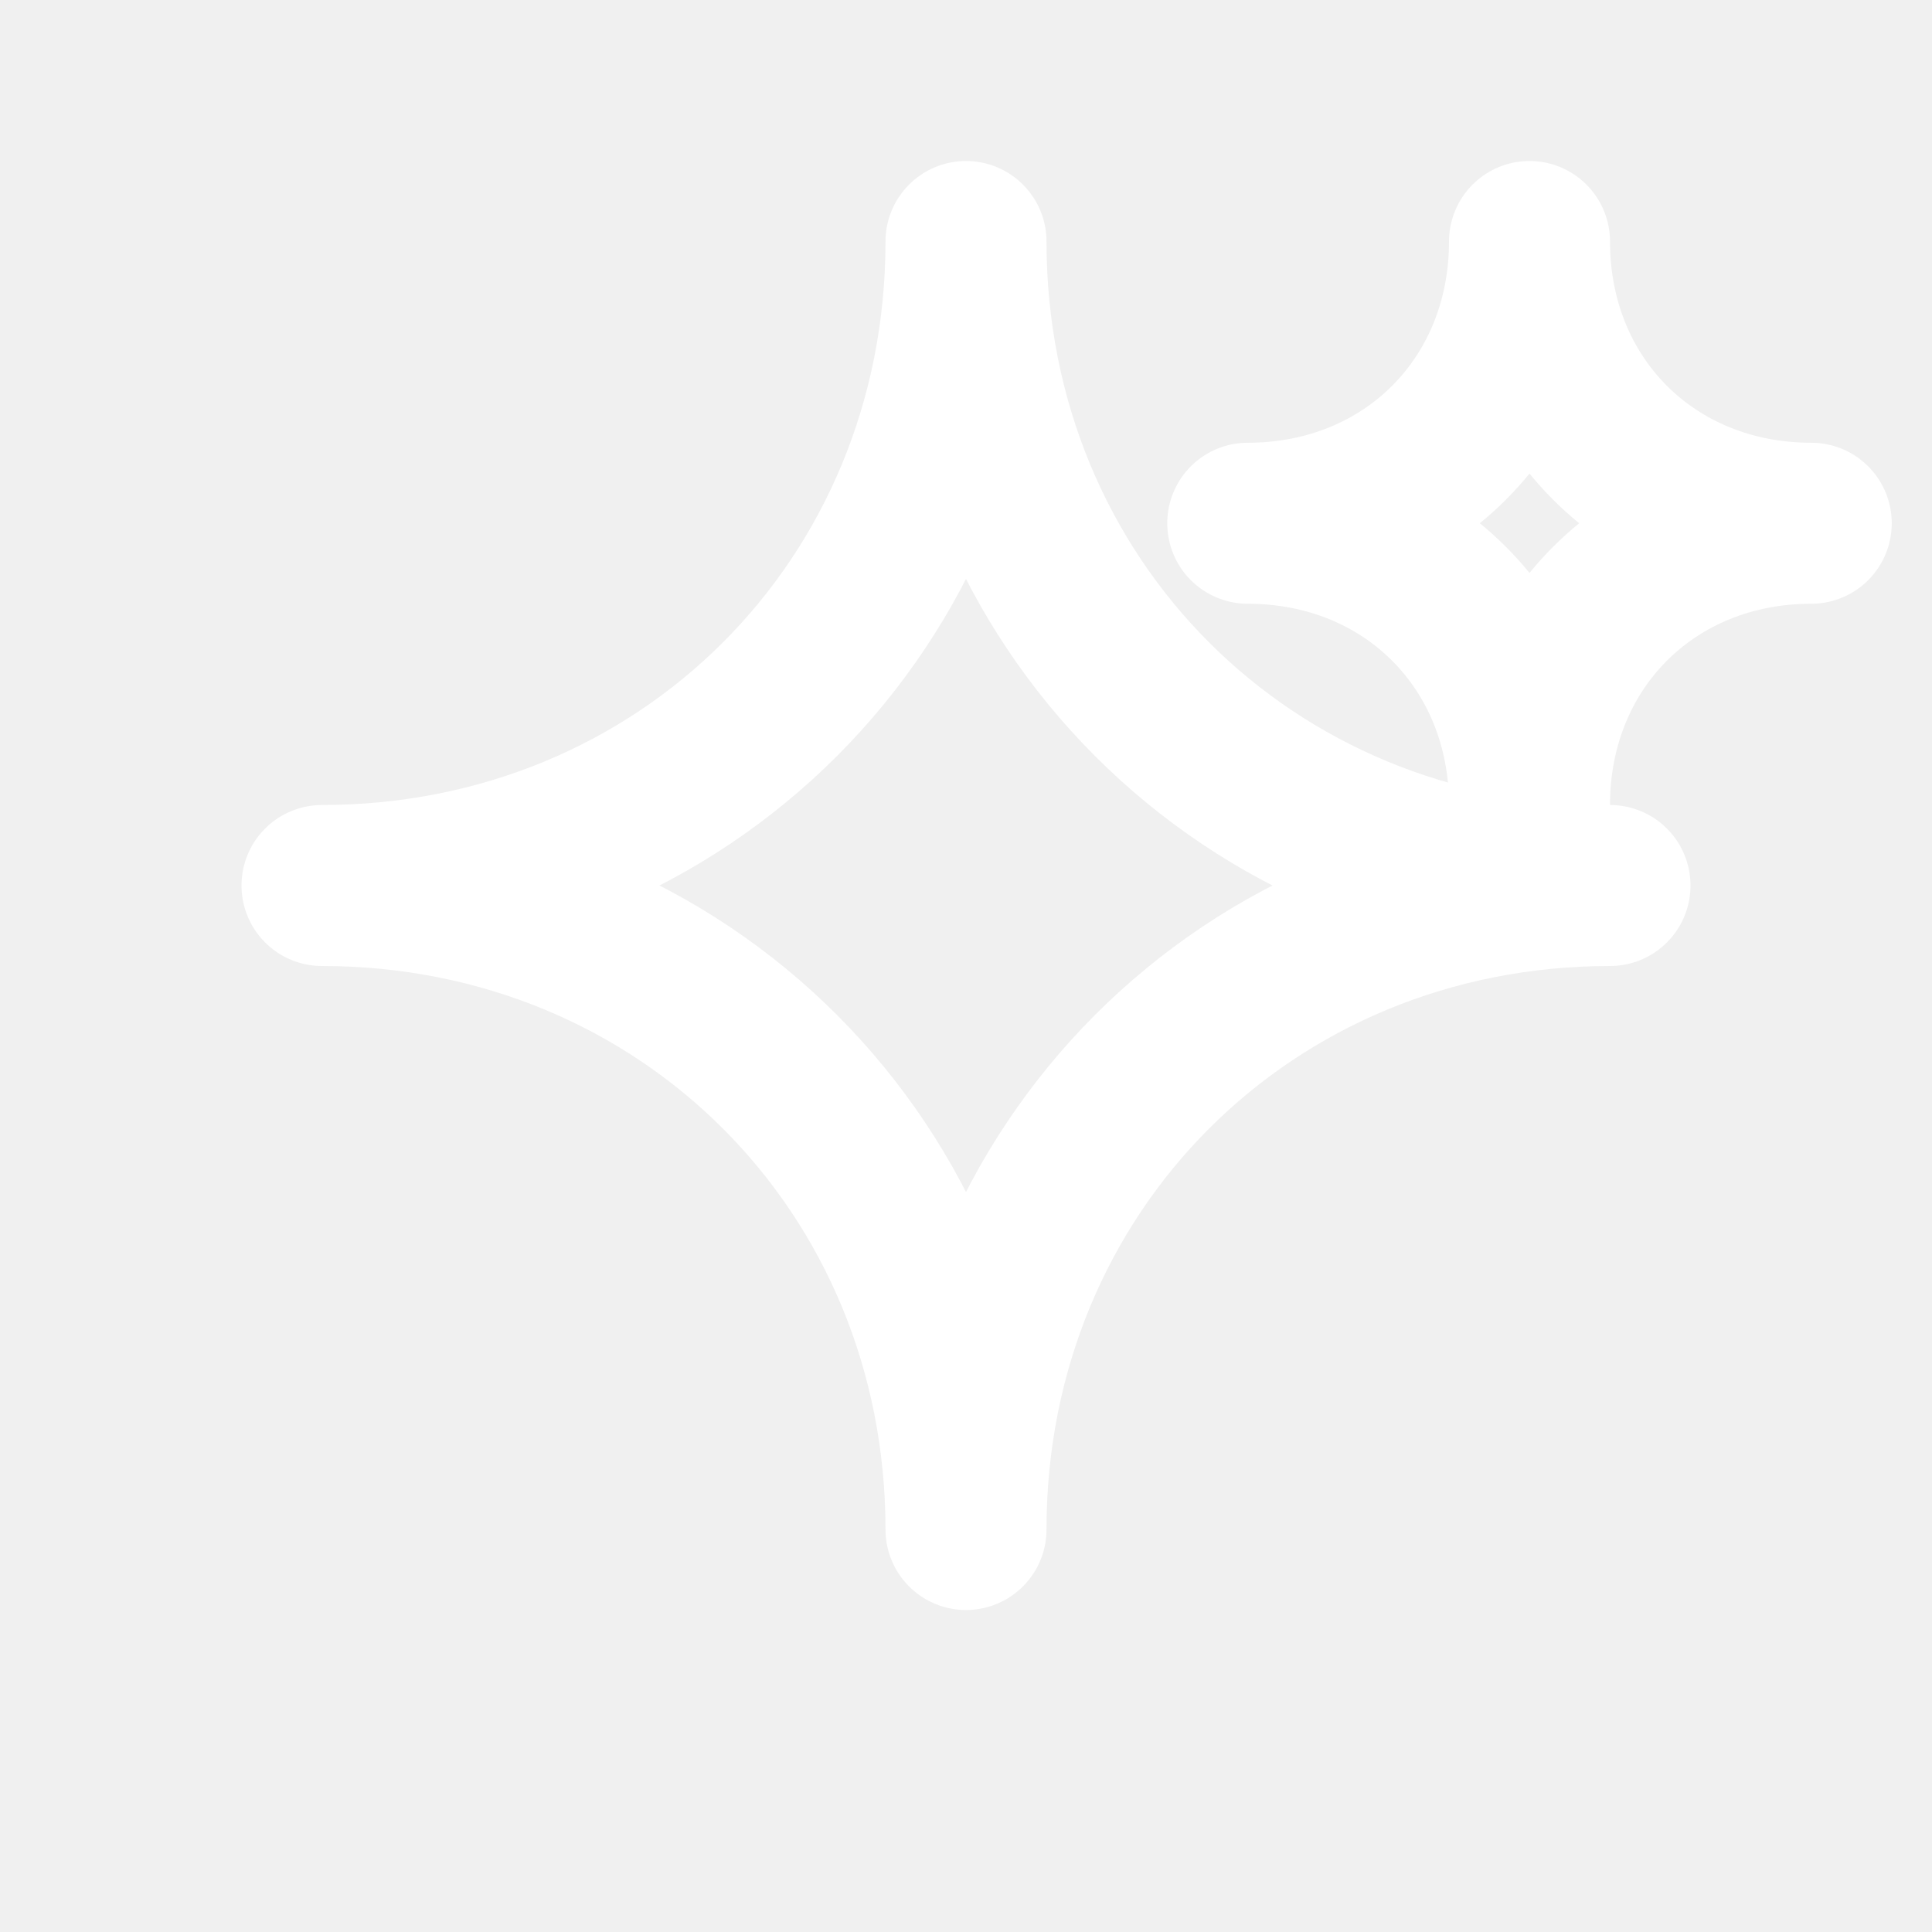
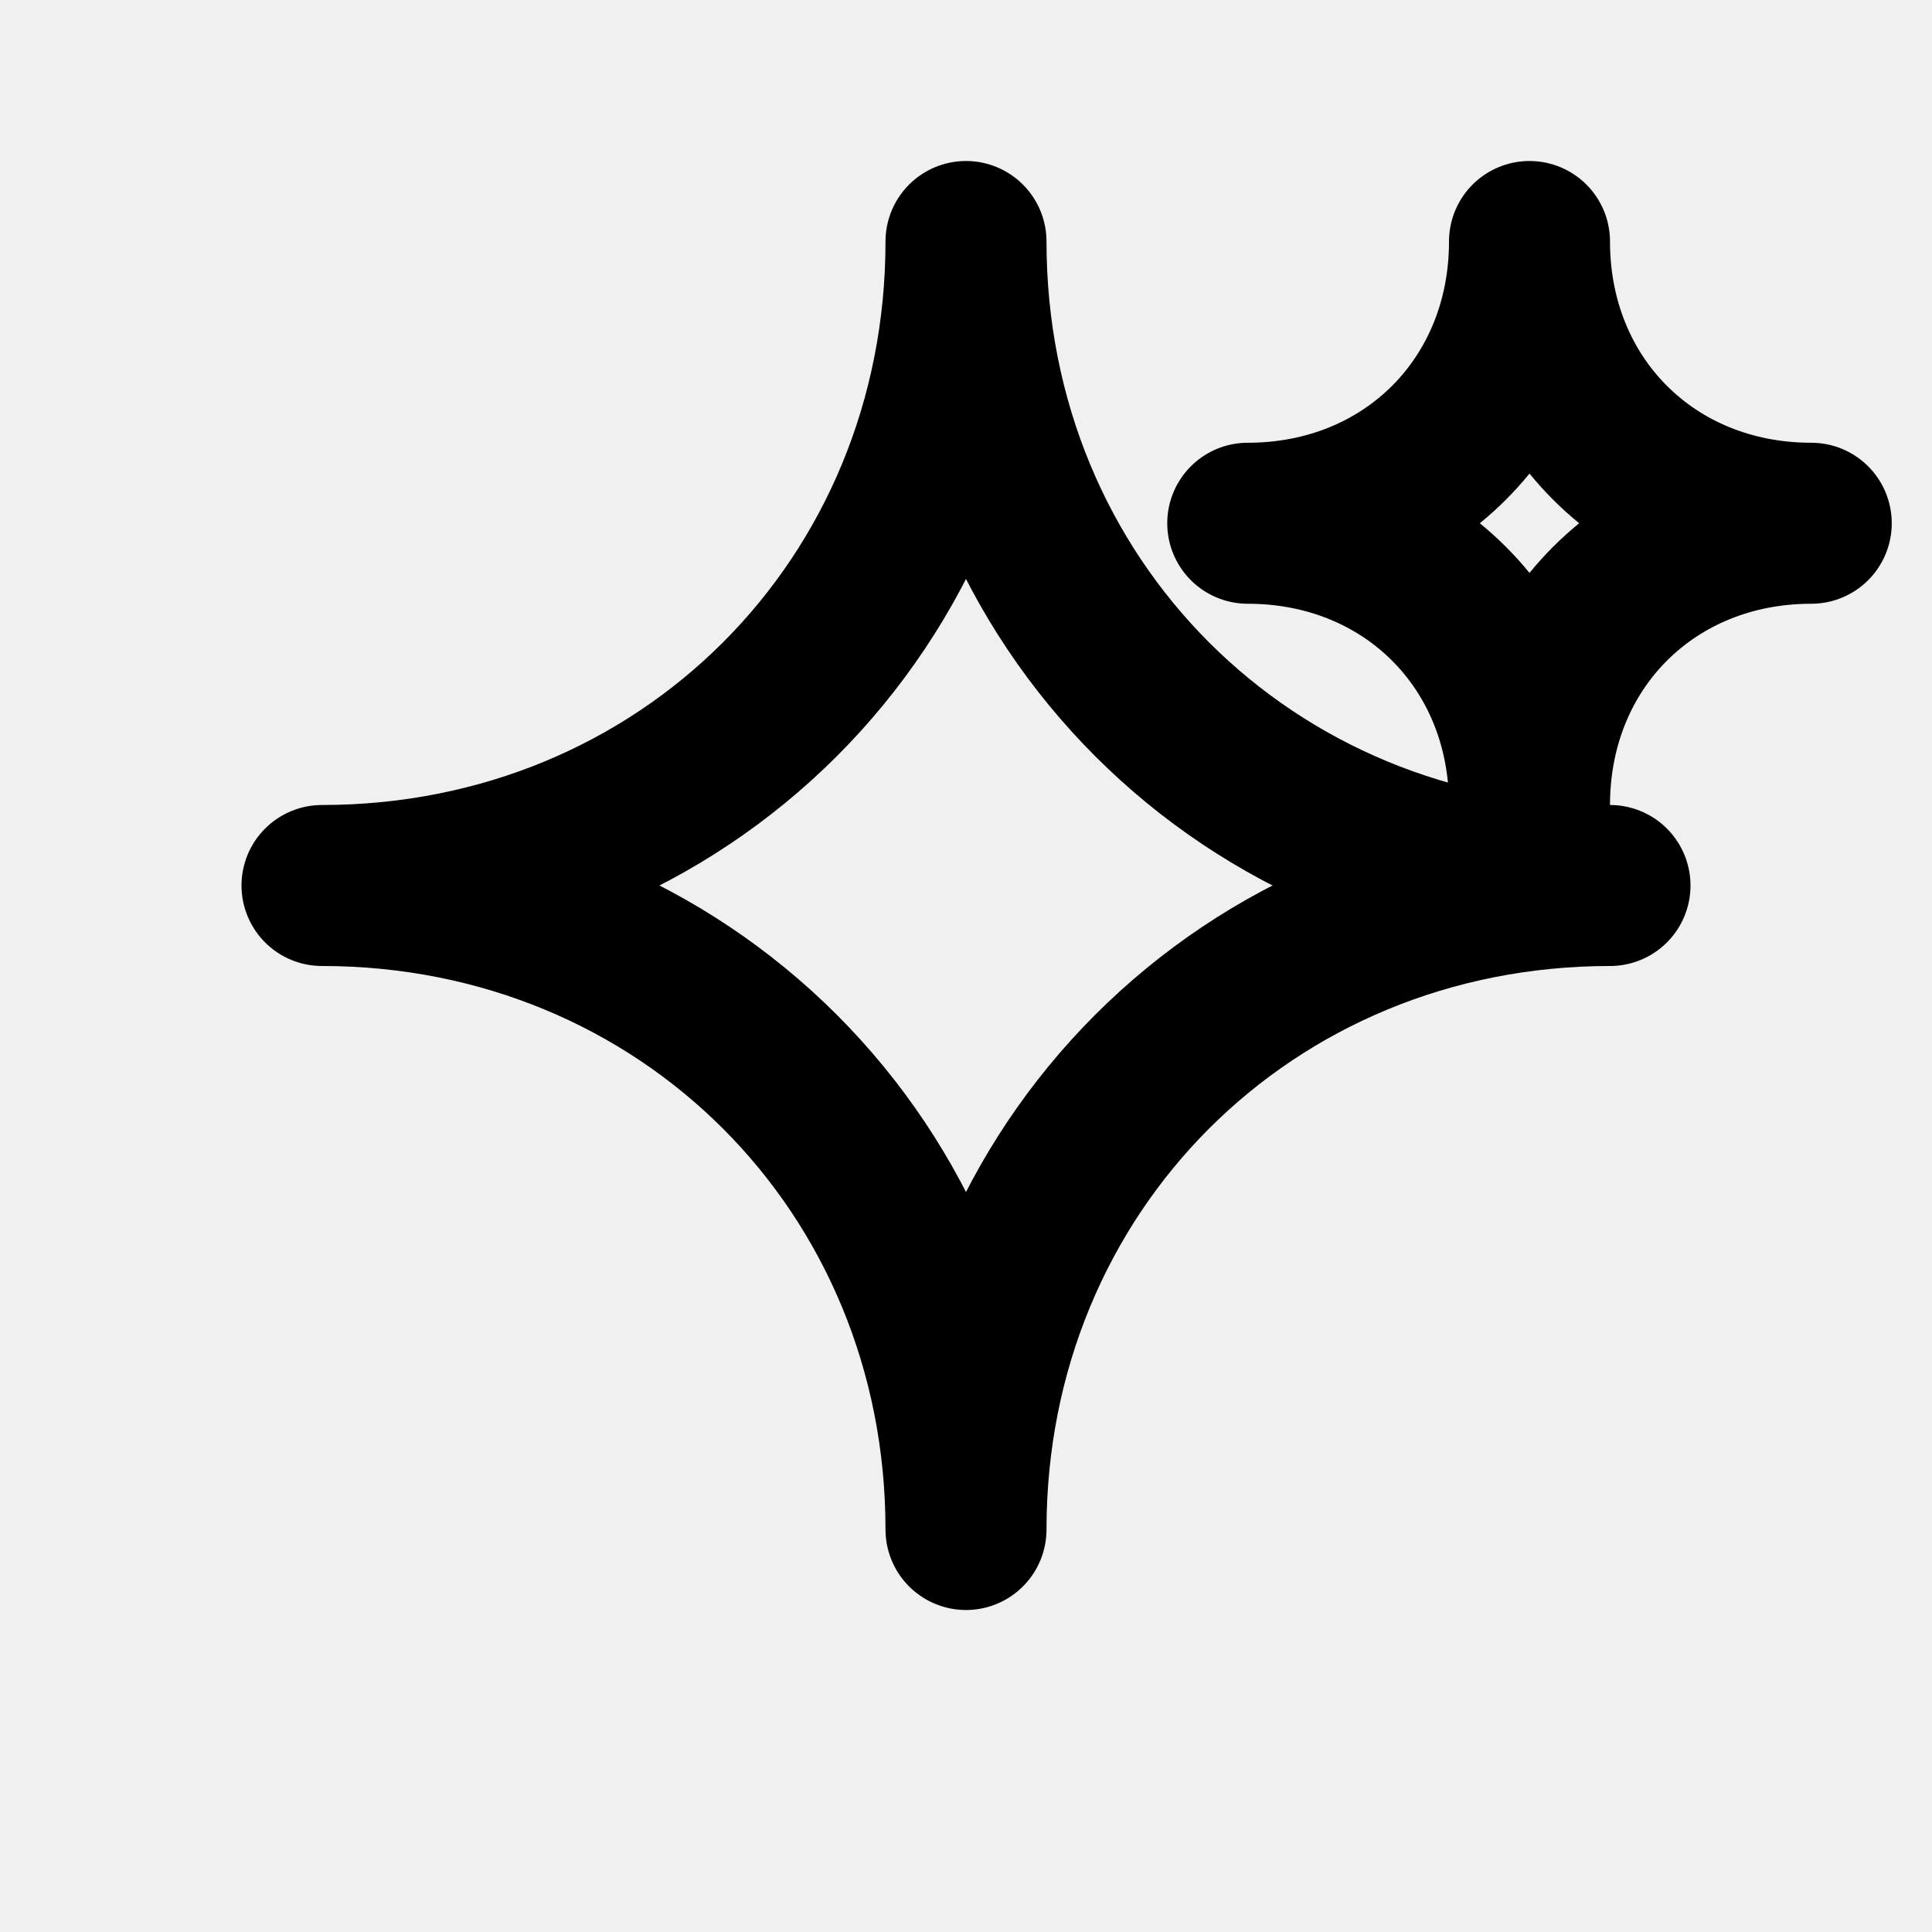
- <svg xmlns="http://www.w3.org/2000/svg" viewBox="0 0 24 24" width="24" height="24" fill="none" stroke="#ffffff" stroke-width="2" stroke-linecap="round" stroke-linejoin="round">
+ <svg xmlns="http://www.w3.org/2000/svg" viewBox="0 0 24 24" width="24" height="24" fill="none" stroke="currentColor" stroke-width="2" stroke-linecap="round" stroke-linejoin="round">
  <path d="M12 3c0 4.5-3.5 8-8 8 4.5 0 8 3.5 8 8 0-4.5 3.5-8 8-8-4.5 0-8-3.5-8-8z" />
  <path d="M19 3c0 2-1.5 3.5-3.5 3.5 2 0 3.5 1.5 3.5 3.5 0-2 1.5-3.5 3.5-3.5-2 0-3.5-1.5-3.5-3.5z" />
</svg>
